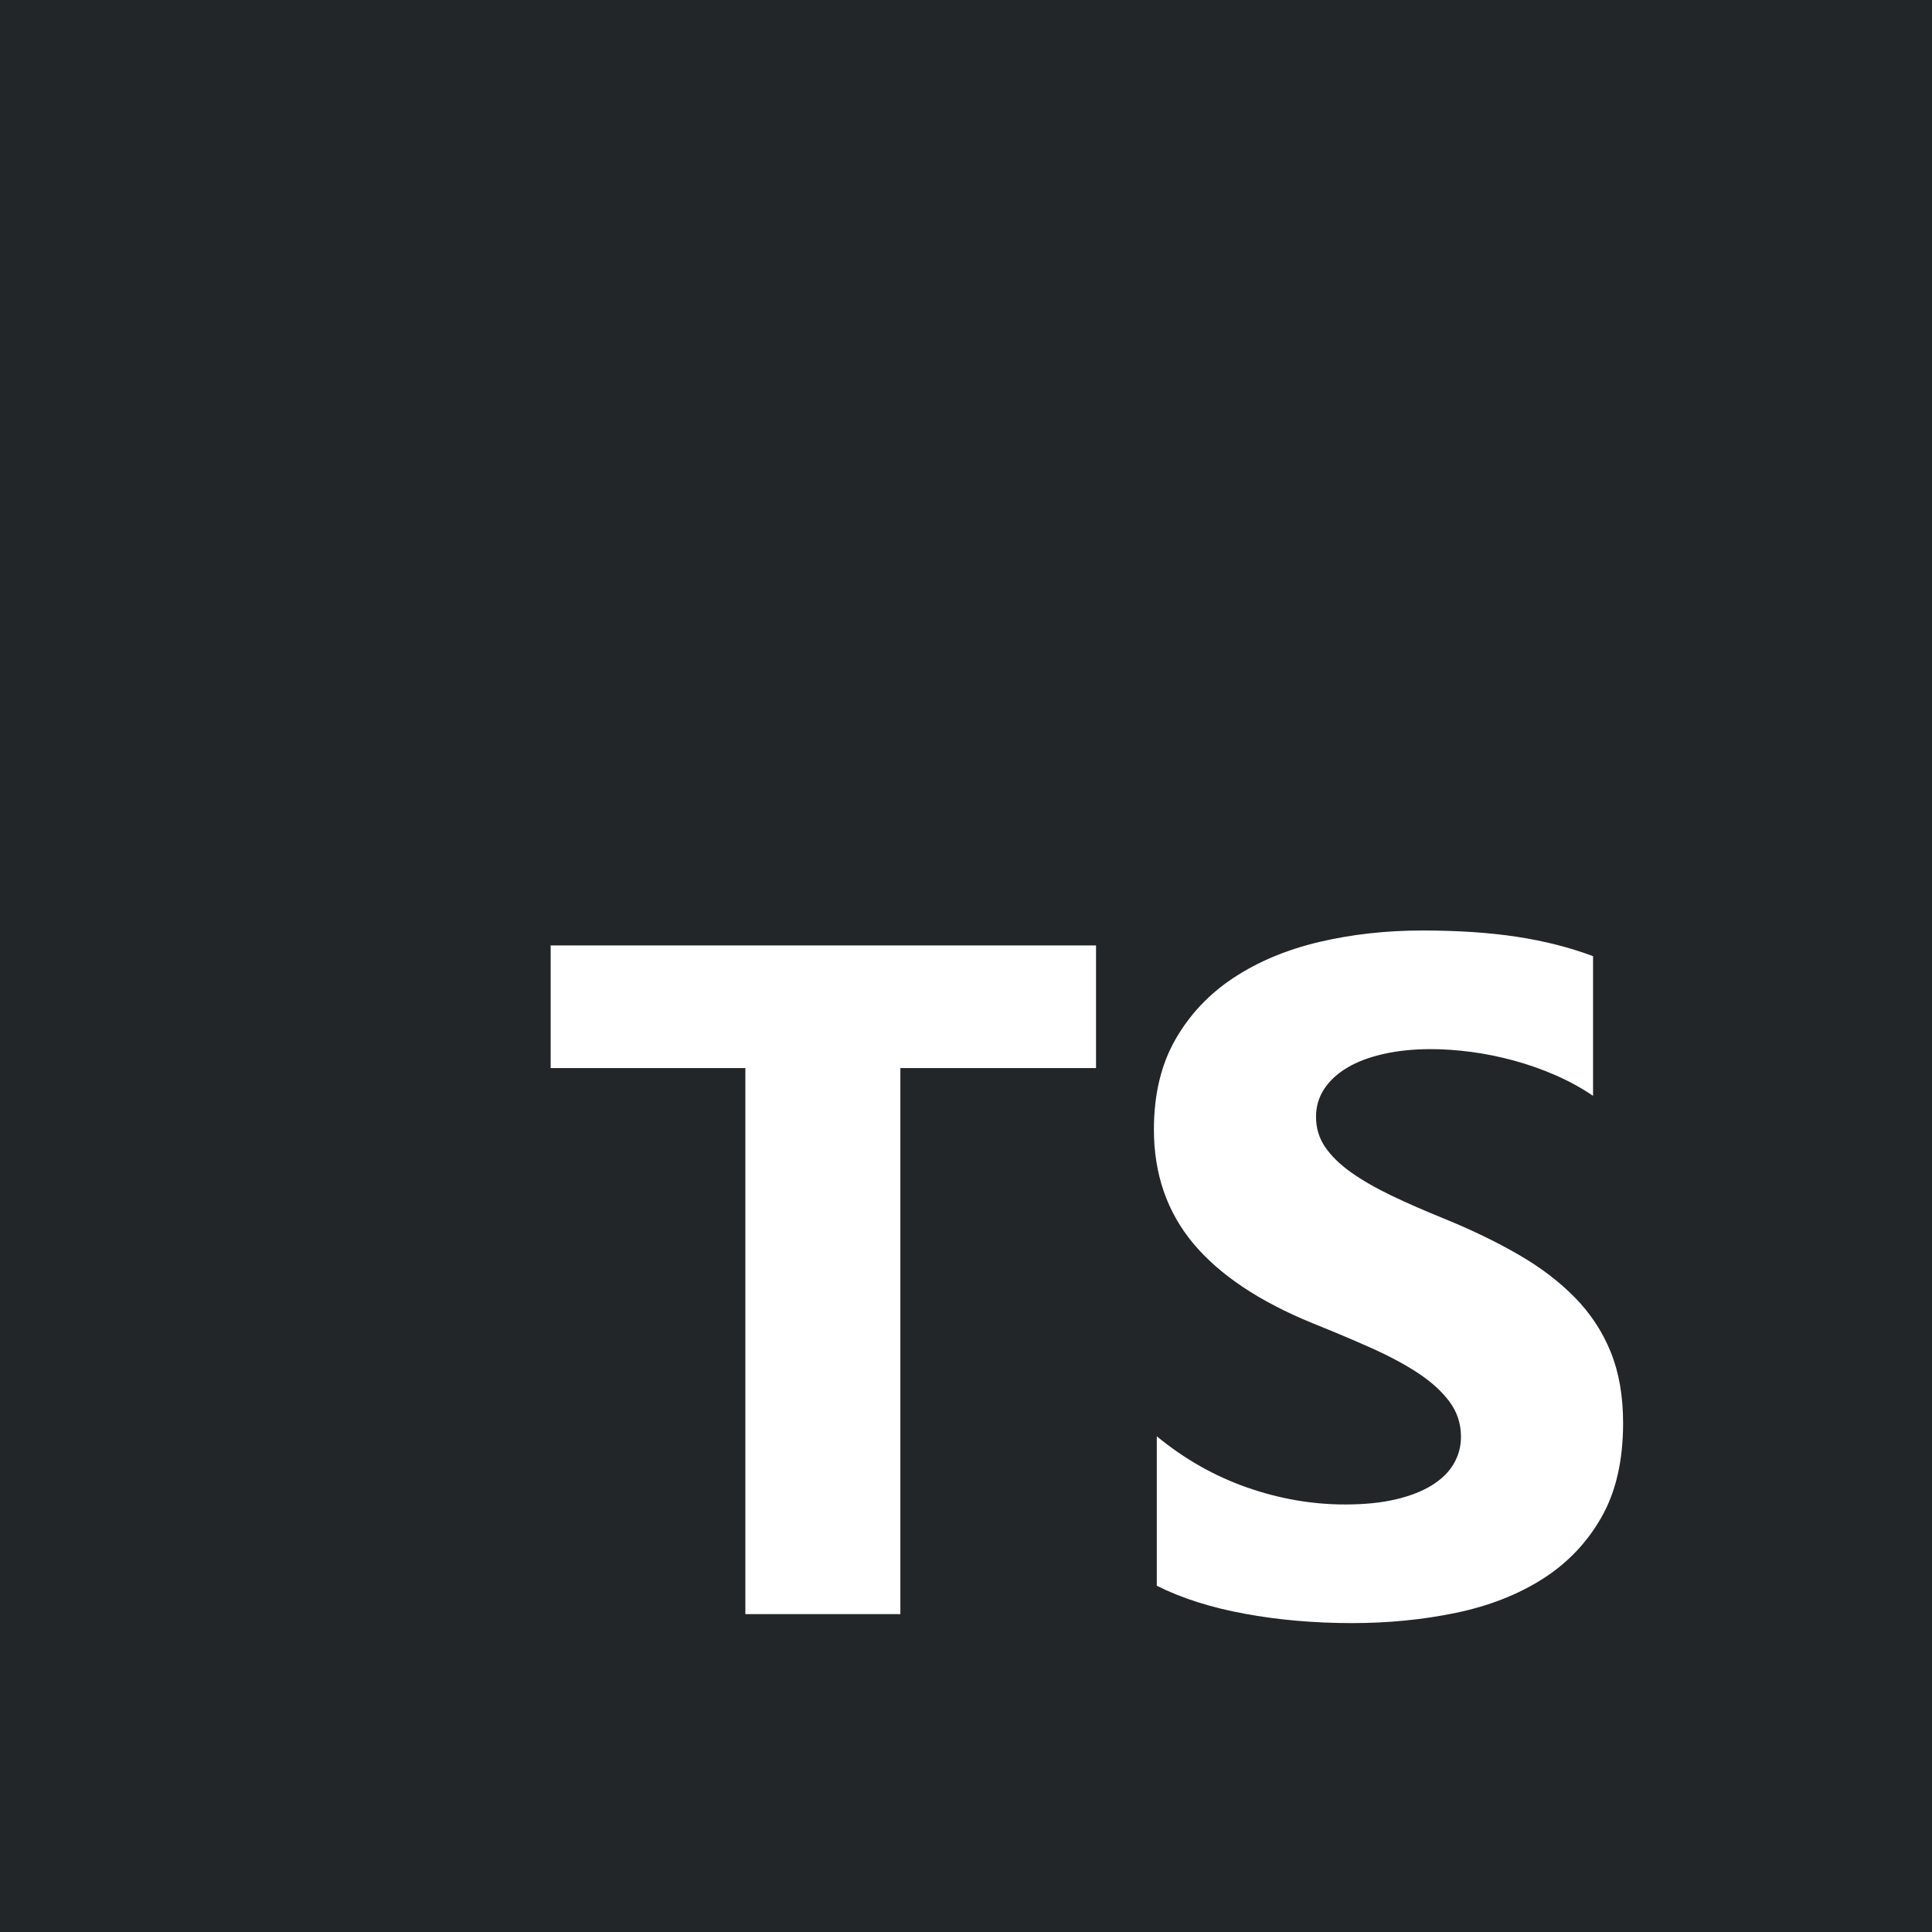
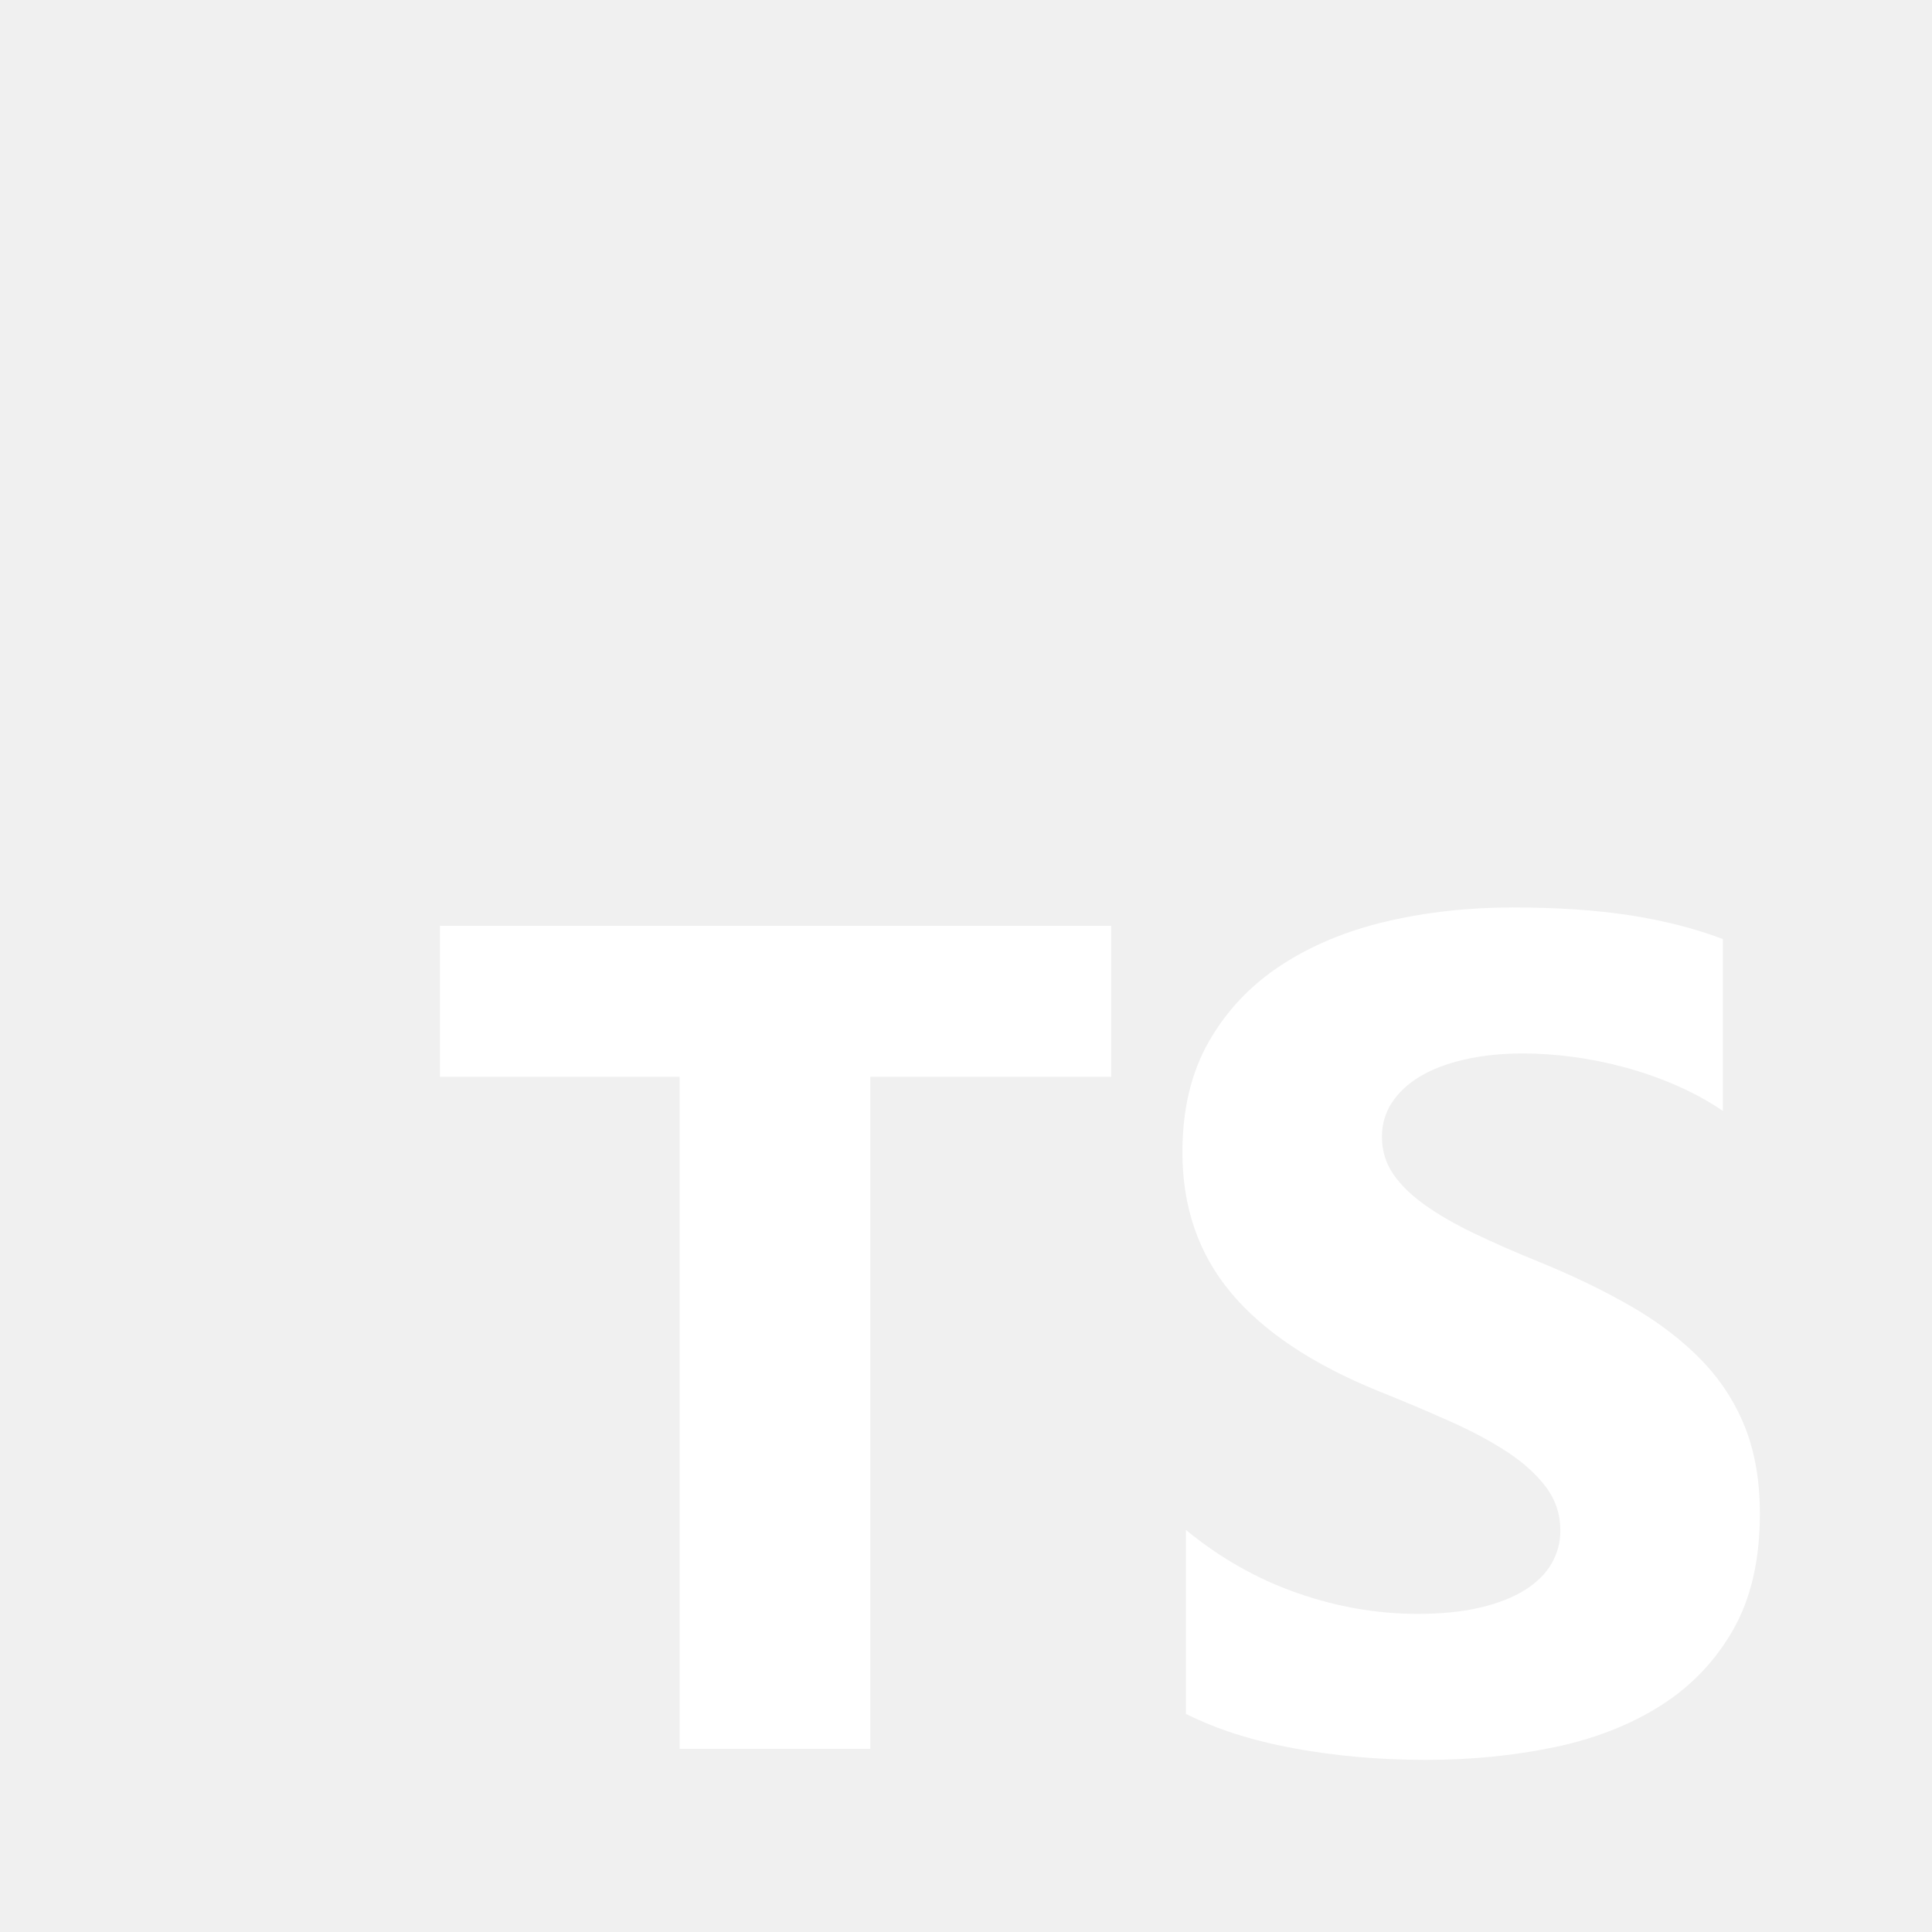
- <svg xmlns="http://www.w3.org/2000/svg" width="80" height="80" viewBox="0 0 80 80" fill="none">
-   <rect width="80" height="80" fill="#232629" />
-   <path fill-rule="evenodd" clip-rule="evenodd" d="M47.9 59.474V65.662C48.926 66.178 50.141 66.564 51.542 66.822C52.944 67.08 54.422 67.209 55.975 67.209C57.489 67.209 58.926 67.067 60.289 66.784C61.651 66.5 62.846 66.033 63.873 65.382C64.899 64.731 65.712 63.88 66.311 62.829C66.91 61.778 67.209 60.479 67.209 58.932C67.209 57.81 67.038 56.828 66.696 55.983C66.354 55.139 65.86 54.388 65.215 53.73C64.57 53.073 63.797 52.483 62.895 51.961C61.993 51.438 60.977 50.945 59.845 50.481C59.016 50.146 58.272 49.821 57.614 49.505C56.956 49.189 56.396 48.866 55.935 48.538C55.475 48.209 55.119 47.861 54.869 47.493C54.619 47.126 54.494 46.71 54.494 46.246C54.494 45.821 54.606 45.437 54.83 45.095C55.053 44.754 55.369 44.46 55.777 44.215C56.185 43.971 56.686 43.78 57.278 43.645C57.87 43.51 58.528 43.442 59.252 43.442C59.779 43.442 60.335 43.481 60.921 43.558C61.506 43.635 62.095 43.755 62.688 43.916C63.28 44.077 63.856 44.28 64.415 44.525C64.975 44.77 65.491 45.053 65.965 45.376V39.593C65.004 39.232 63.955 38.965 62.816 38.791C61.678 38.617 60.371 38.53 58.897 38.53C57.396 38.53 55.975 38.688 54.632 39.004C53.29 39.319 52.108 39.813 51.088 40.483C50.068 41.154 49.262 42.008 48.67 43.045C48.077 44.083 47.781 45.324 47.781 46.768C47.781 48.612 48.324 50.185 49.41 51.487C50.496 52.789 52.145 53.891 54.356 54.794C55.225 55.142 56.034 55.483 56.784 55.819C57.535 56.154 58.183 56.502 58.729 56.863C59.275 57.224 59.706 57.617 60.022 58.043C60.338 58.468 60.496 58.952 60.496 59.493C60.496 59.893 60.398 60.263 60.2 60.605C60.003 60.947 59.703 61.243 59.302 61.495C58.9 61.746 58.4 61.943 57.801 62.084C57.202 62.226 56.501 62.297 55.699 62.297C54.33 62.297 52.974 62.062 51.631 61.591C50.289 61.121 49.045 60.415 47.9 59.474ZM37.282 44.226H45.384V39.148H22.802V44.226H30.864V66.838H37.282V44.226Z" fill="white" />
+ <svg xmlns="http://www.w3.org/2000/svg" width="65" height="65" viewBox="0 0 65 65" fill="none">
+   <path fill-rule="evenodd" clip-rule="evenodd" d="M39.9 51.474V57.662C40.926 58.178 42.141 58.565 43.542 58.822C44.944 59.08 46.422 59.209 47.975 59.209C49.489 59.209 50.926 59.067 52.289 58.784C53.651 58.5 54.846 58.033 55.873 57.382C56.899 56.731 57.712 55.88 58.311 54.829C58.91 53.778 59.209 52.479 59.209 50.932C59.209 49.81 59.038 48.828 58.696 47.983C58.354 47.139 57.86 46.388 57.215 45.73C56.57 45.073 55.797 44.483 54.895 43.961C53.993 43.438 52.977 42.945 51.845 42.481C51.016 42.146 50.272 41.821 49.614 41.505C48.956 41.189 48.396 40.866 47.935 40.538C47.475 40.209 47.119 39.861 46.869 39.493C46.619 39.126 46.494 38.71 46.494 38.246C46.494 37.821 46.606 37.437 46.83 37.095C47.053 36.754 47.369 36.46 47.777 36.215C48.185 35.971 48.686 35.78 49.278 35.645C49.87 35.51 50.528 35.442 51.252 35.442C51.779 35.442 52.335 35.481 52.921 35.558C53.506 35.635 54.095 35.755 54.688 35.916C55.28 36.077 55.856 36.28 56.415 36.525C56.975 36.77 57.491 37.053 57.965 37.376V31.593C57.005 31.232 55.955 30.965 54.816 30.791C53.678 30.617 52.371 30.53 50.897 30.53C49.396 30.53 47.975 30.688 46.632 31.004C45.29 31.32 44.108 31.813 43.088 32.483C42.068 33.154 41.262 34.008 40.67 35.045C40.077 36.083 39.781 37.324 39.781 38.768C39.781 40.612 40.324 42.185 41.41 43.487C42.496 44.789 44.145 45.891 46.356 46.794C47.225 47.142 48.034 47.483 48.784 47.819C49.535 48.154 50.183 48.502 50.729 48.863C51.275 49.224 51.706 49.617 52.022 50.043C52.338 50.468 52.496 50.952 52.496 51.493C52.496 51.893 52.398 52.263 52.2 52.605C52.003 52.947 51.703 53.243 51.302 53.495C50.9 53.746 50.4 53.943 49.801 54.084C49.202 54.226 48.501 54.297 47.699 54.297C46.33 54.297 44.974 54.062 43.631 53.591C42.289 53.121 41.045 52.415 39.9 51.474ZM29.282 36.226H37.384V31.148H14.802V36.226H22.864V58.838H29.282V36.226Z" fill="white" />
</svg>
